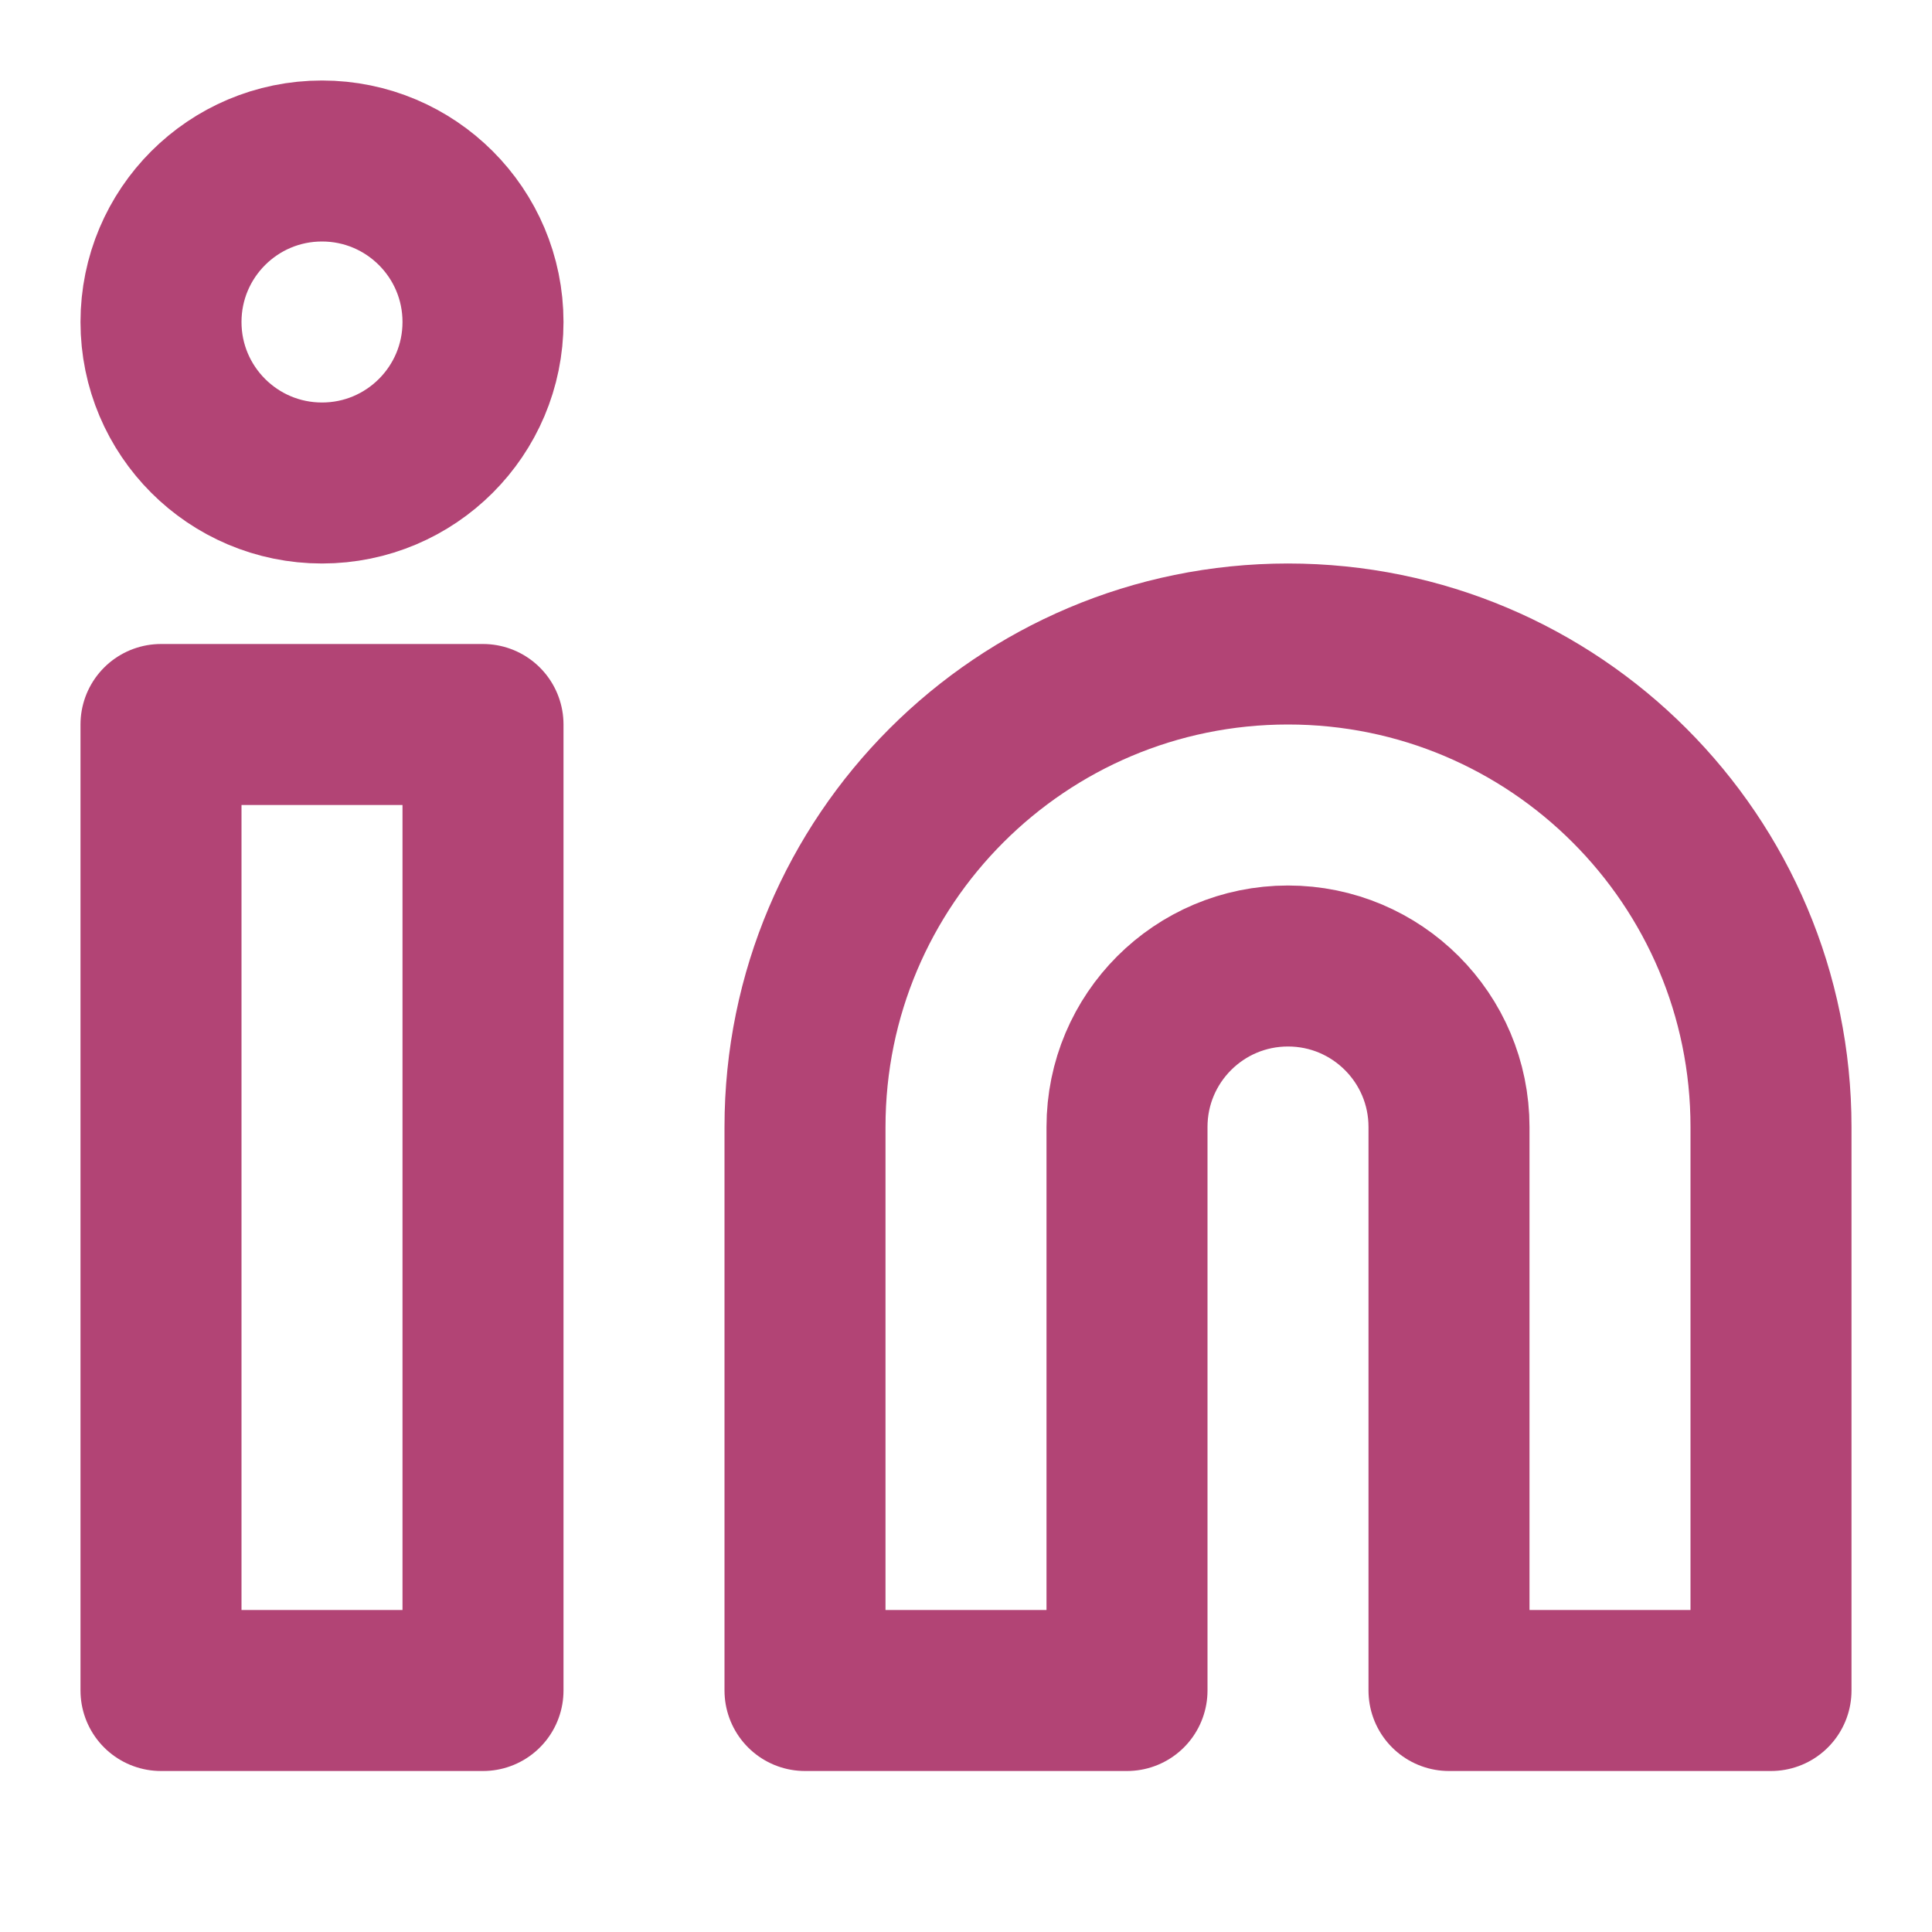
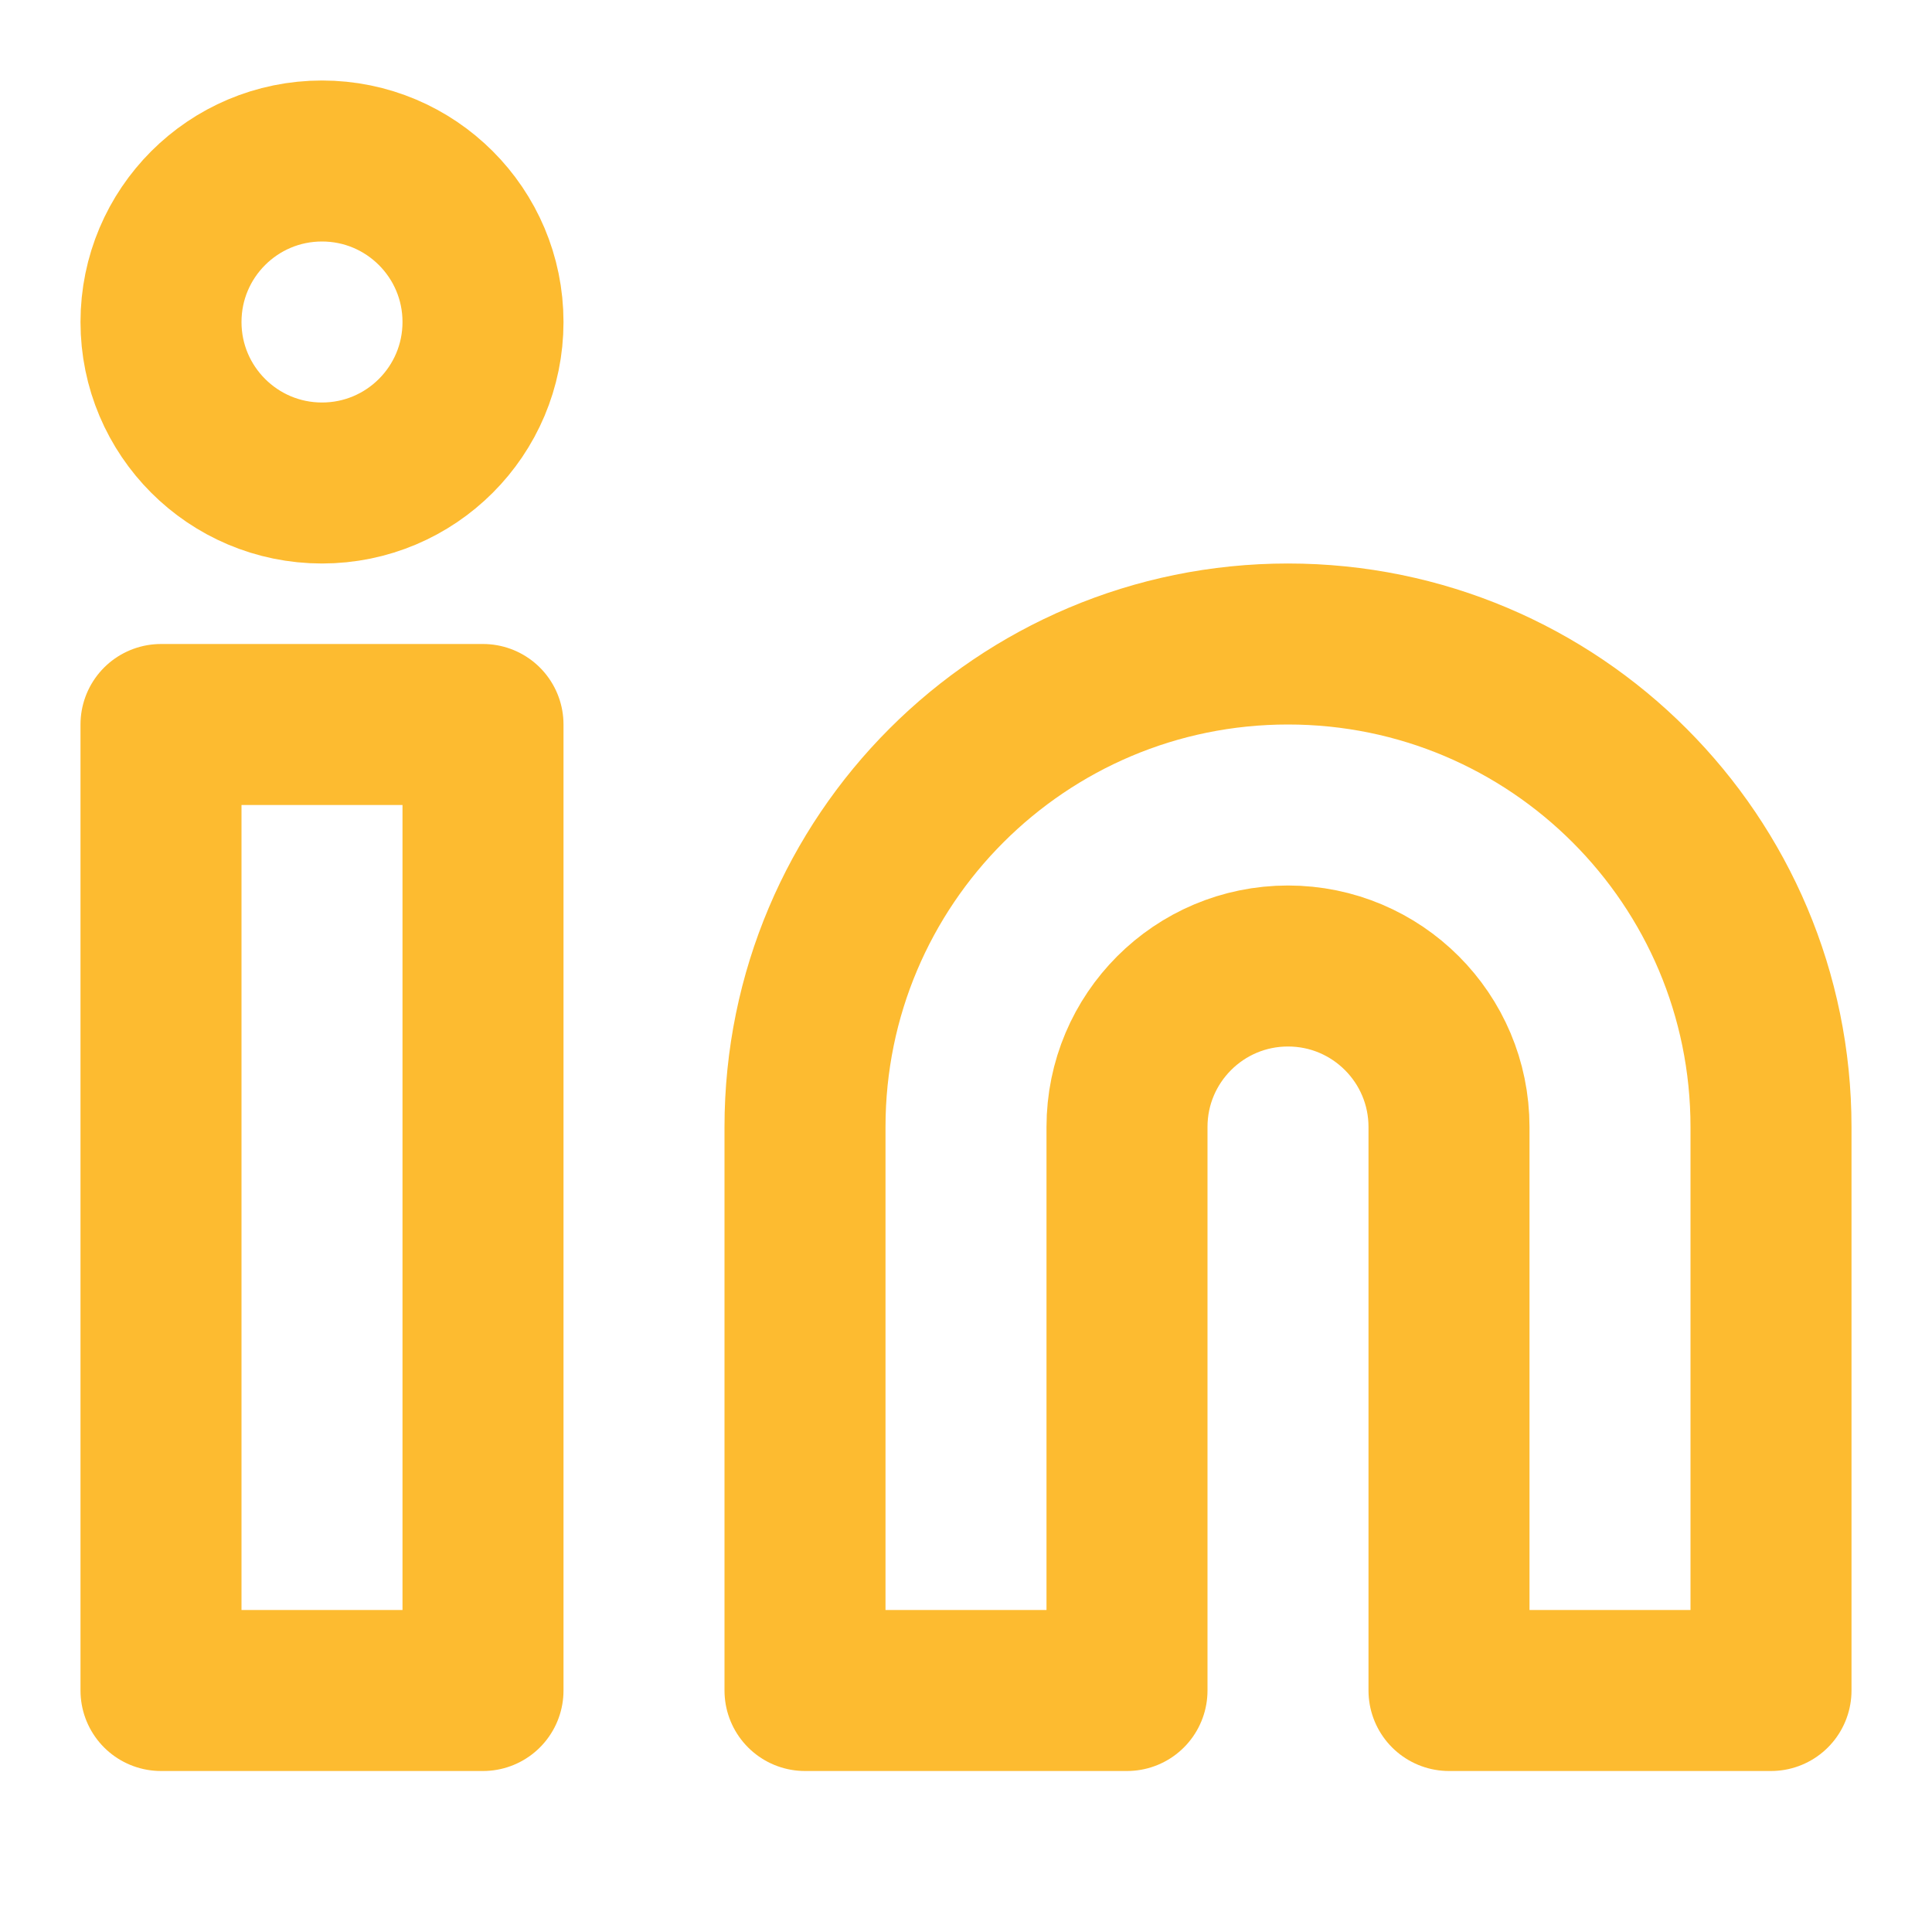
- <svg xmlns="http://www.w3.org/2000/svg" width="24" height="24" viewBox="0 0 24 24" fill="none" stroke="#b24475" stroke-width="2" stroke-linecap="round" stroke-linejoin="round" class="feather feather-linkedin">
+ <svg xmlns="http://www.w3.org/2000/svg" width="24" height="24" viewBox="0 0 24 24" fill="none" stroke="#FDBB30" stroke-width="2" stroke-linecap="round" stroke-linejoin="round" class="feather feather-linkedin">
  <path d="M16 8a6 6 0 0 1 6 6v7h-4v-7a2 2 0 0 0-2-2 2 2 0 0 0-2 2v7h-4v-7a6 6 0 0 1 6-6z" />
  <rect x="2" y="9" width="4" height="12" />
  <circle cx="4" cy="4" r="2" />
</svg>
